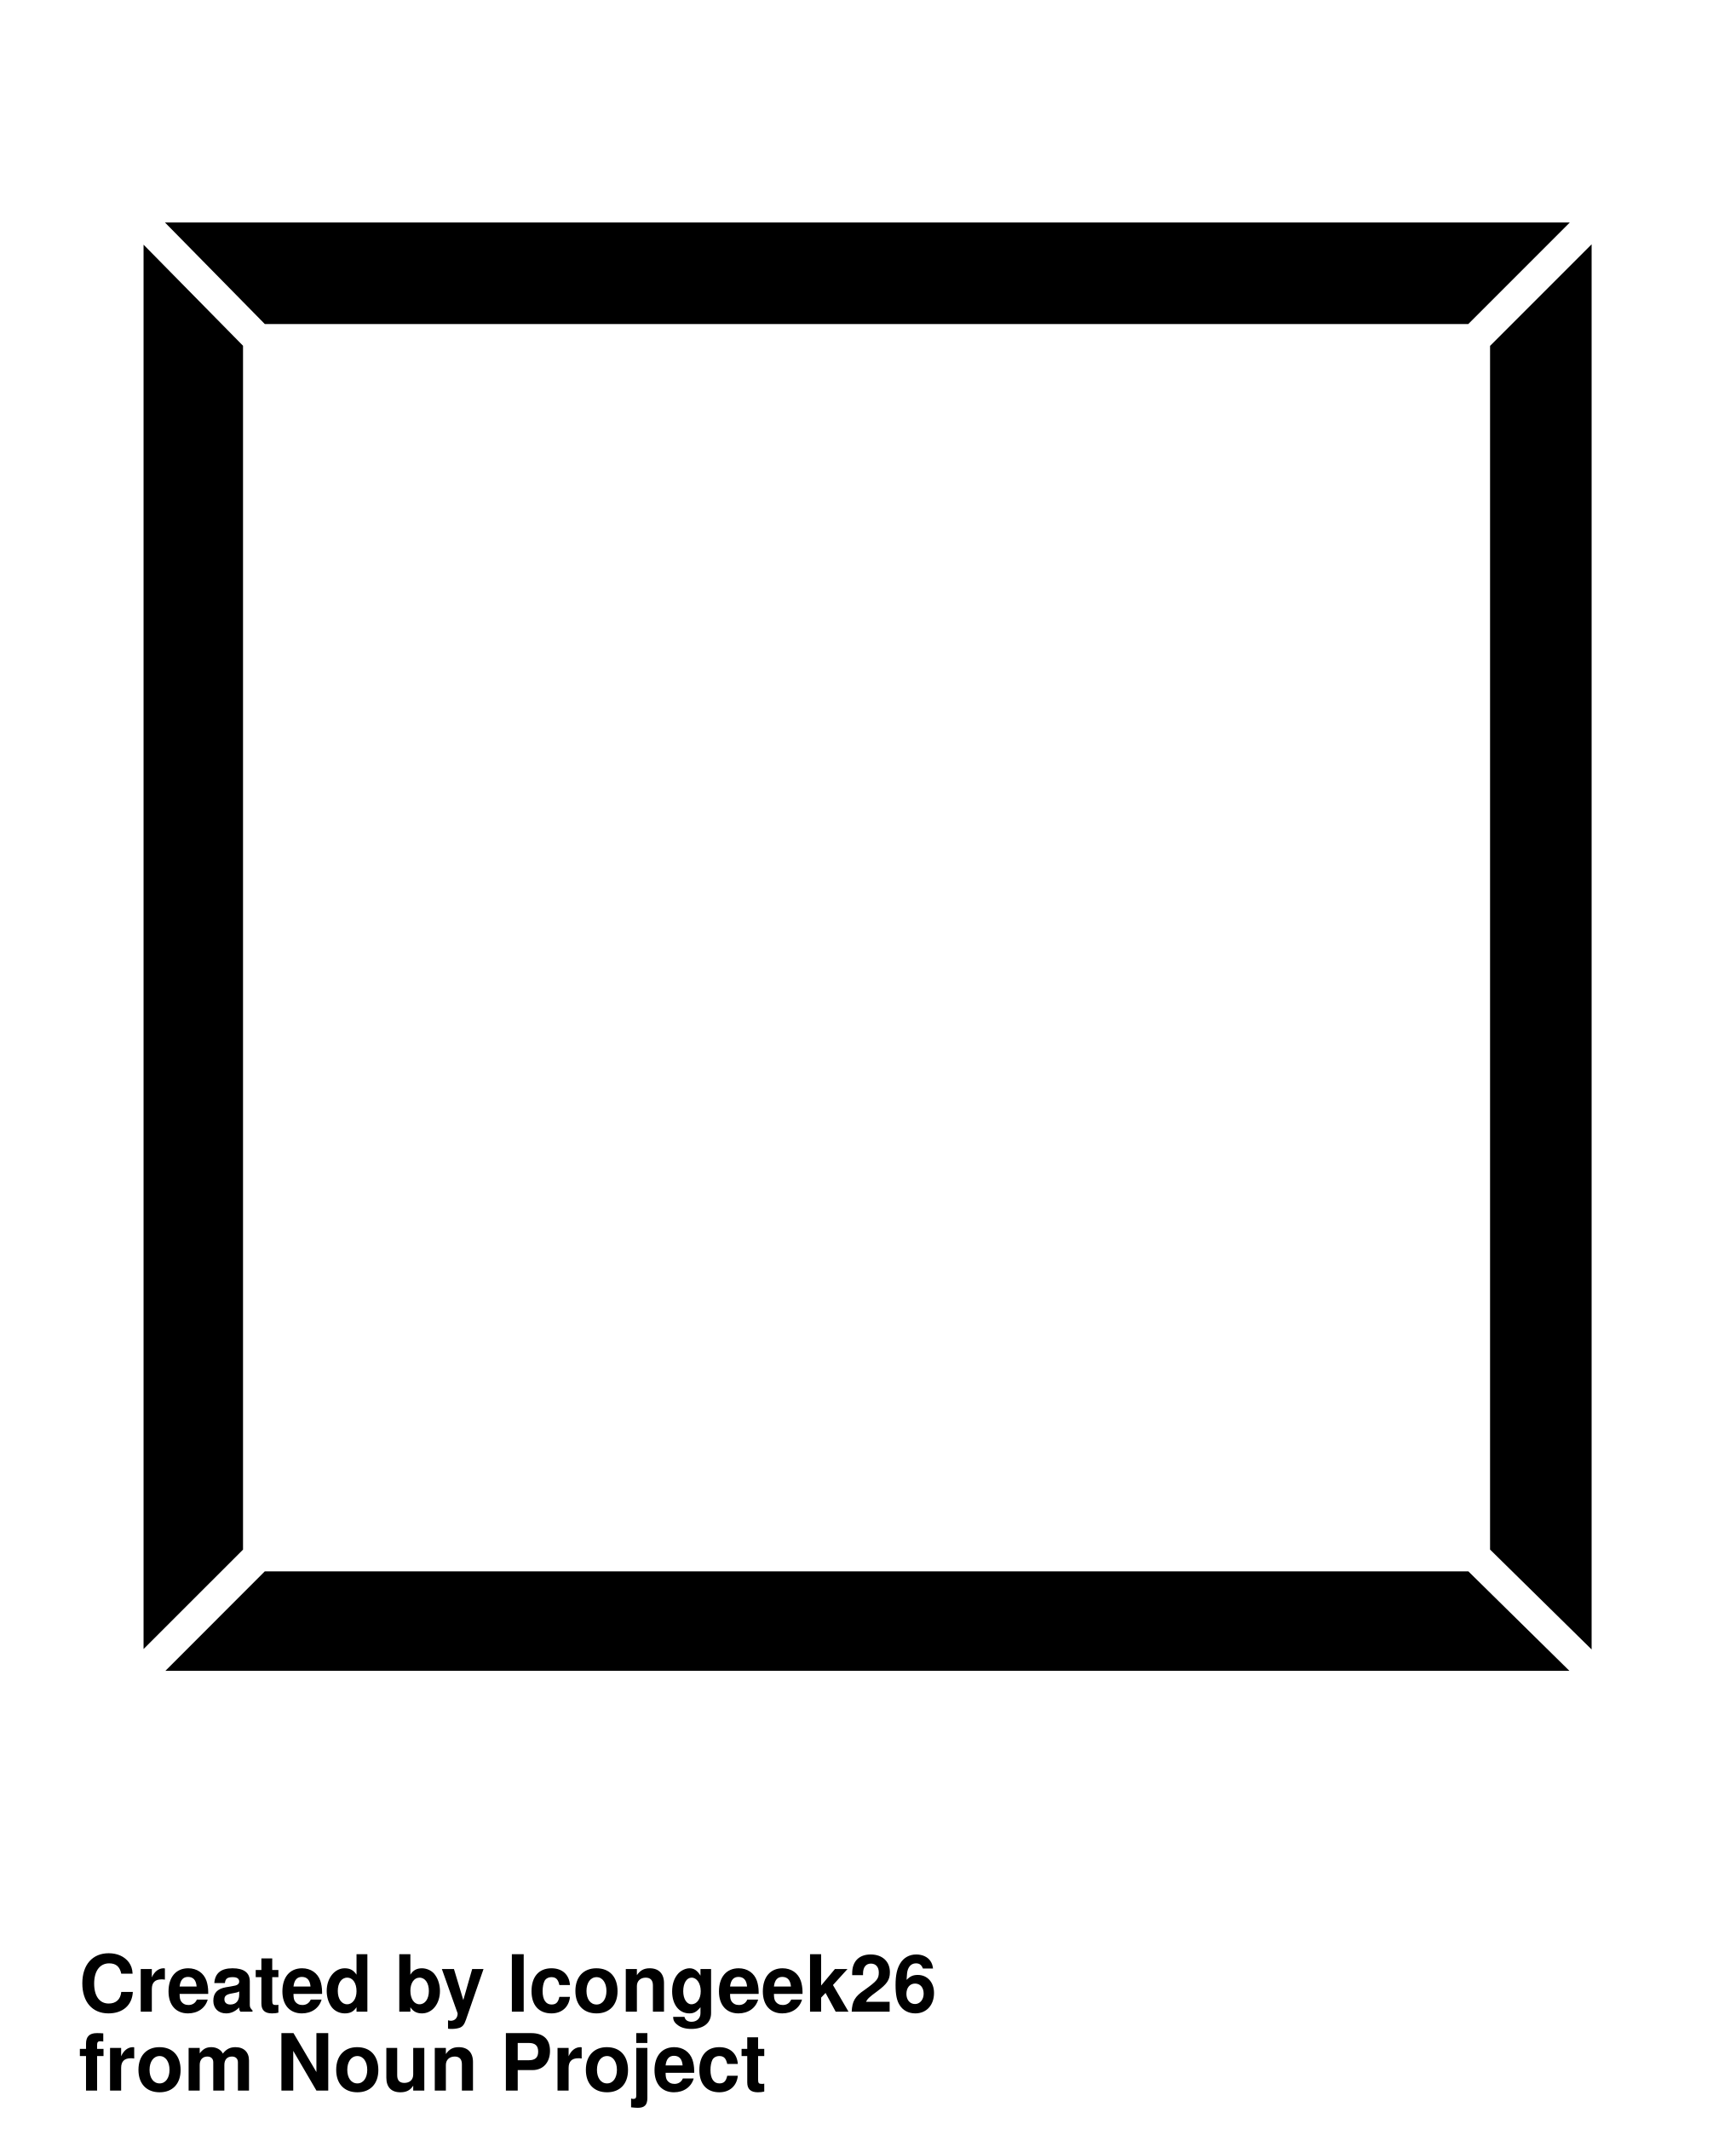
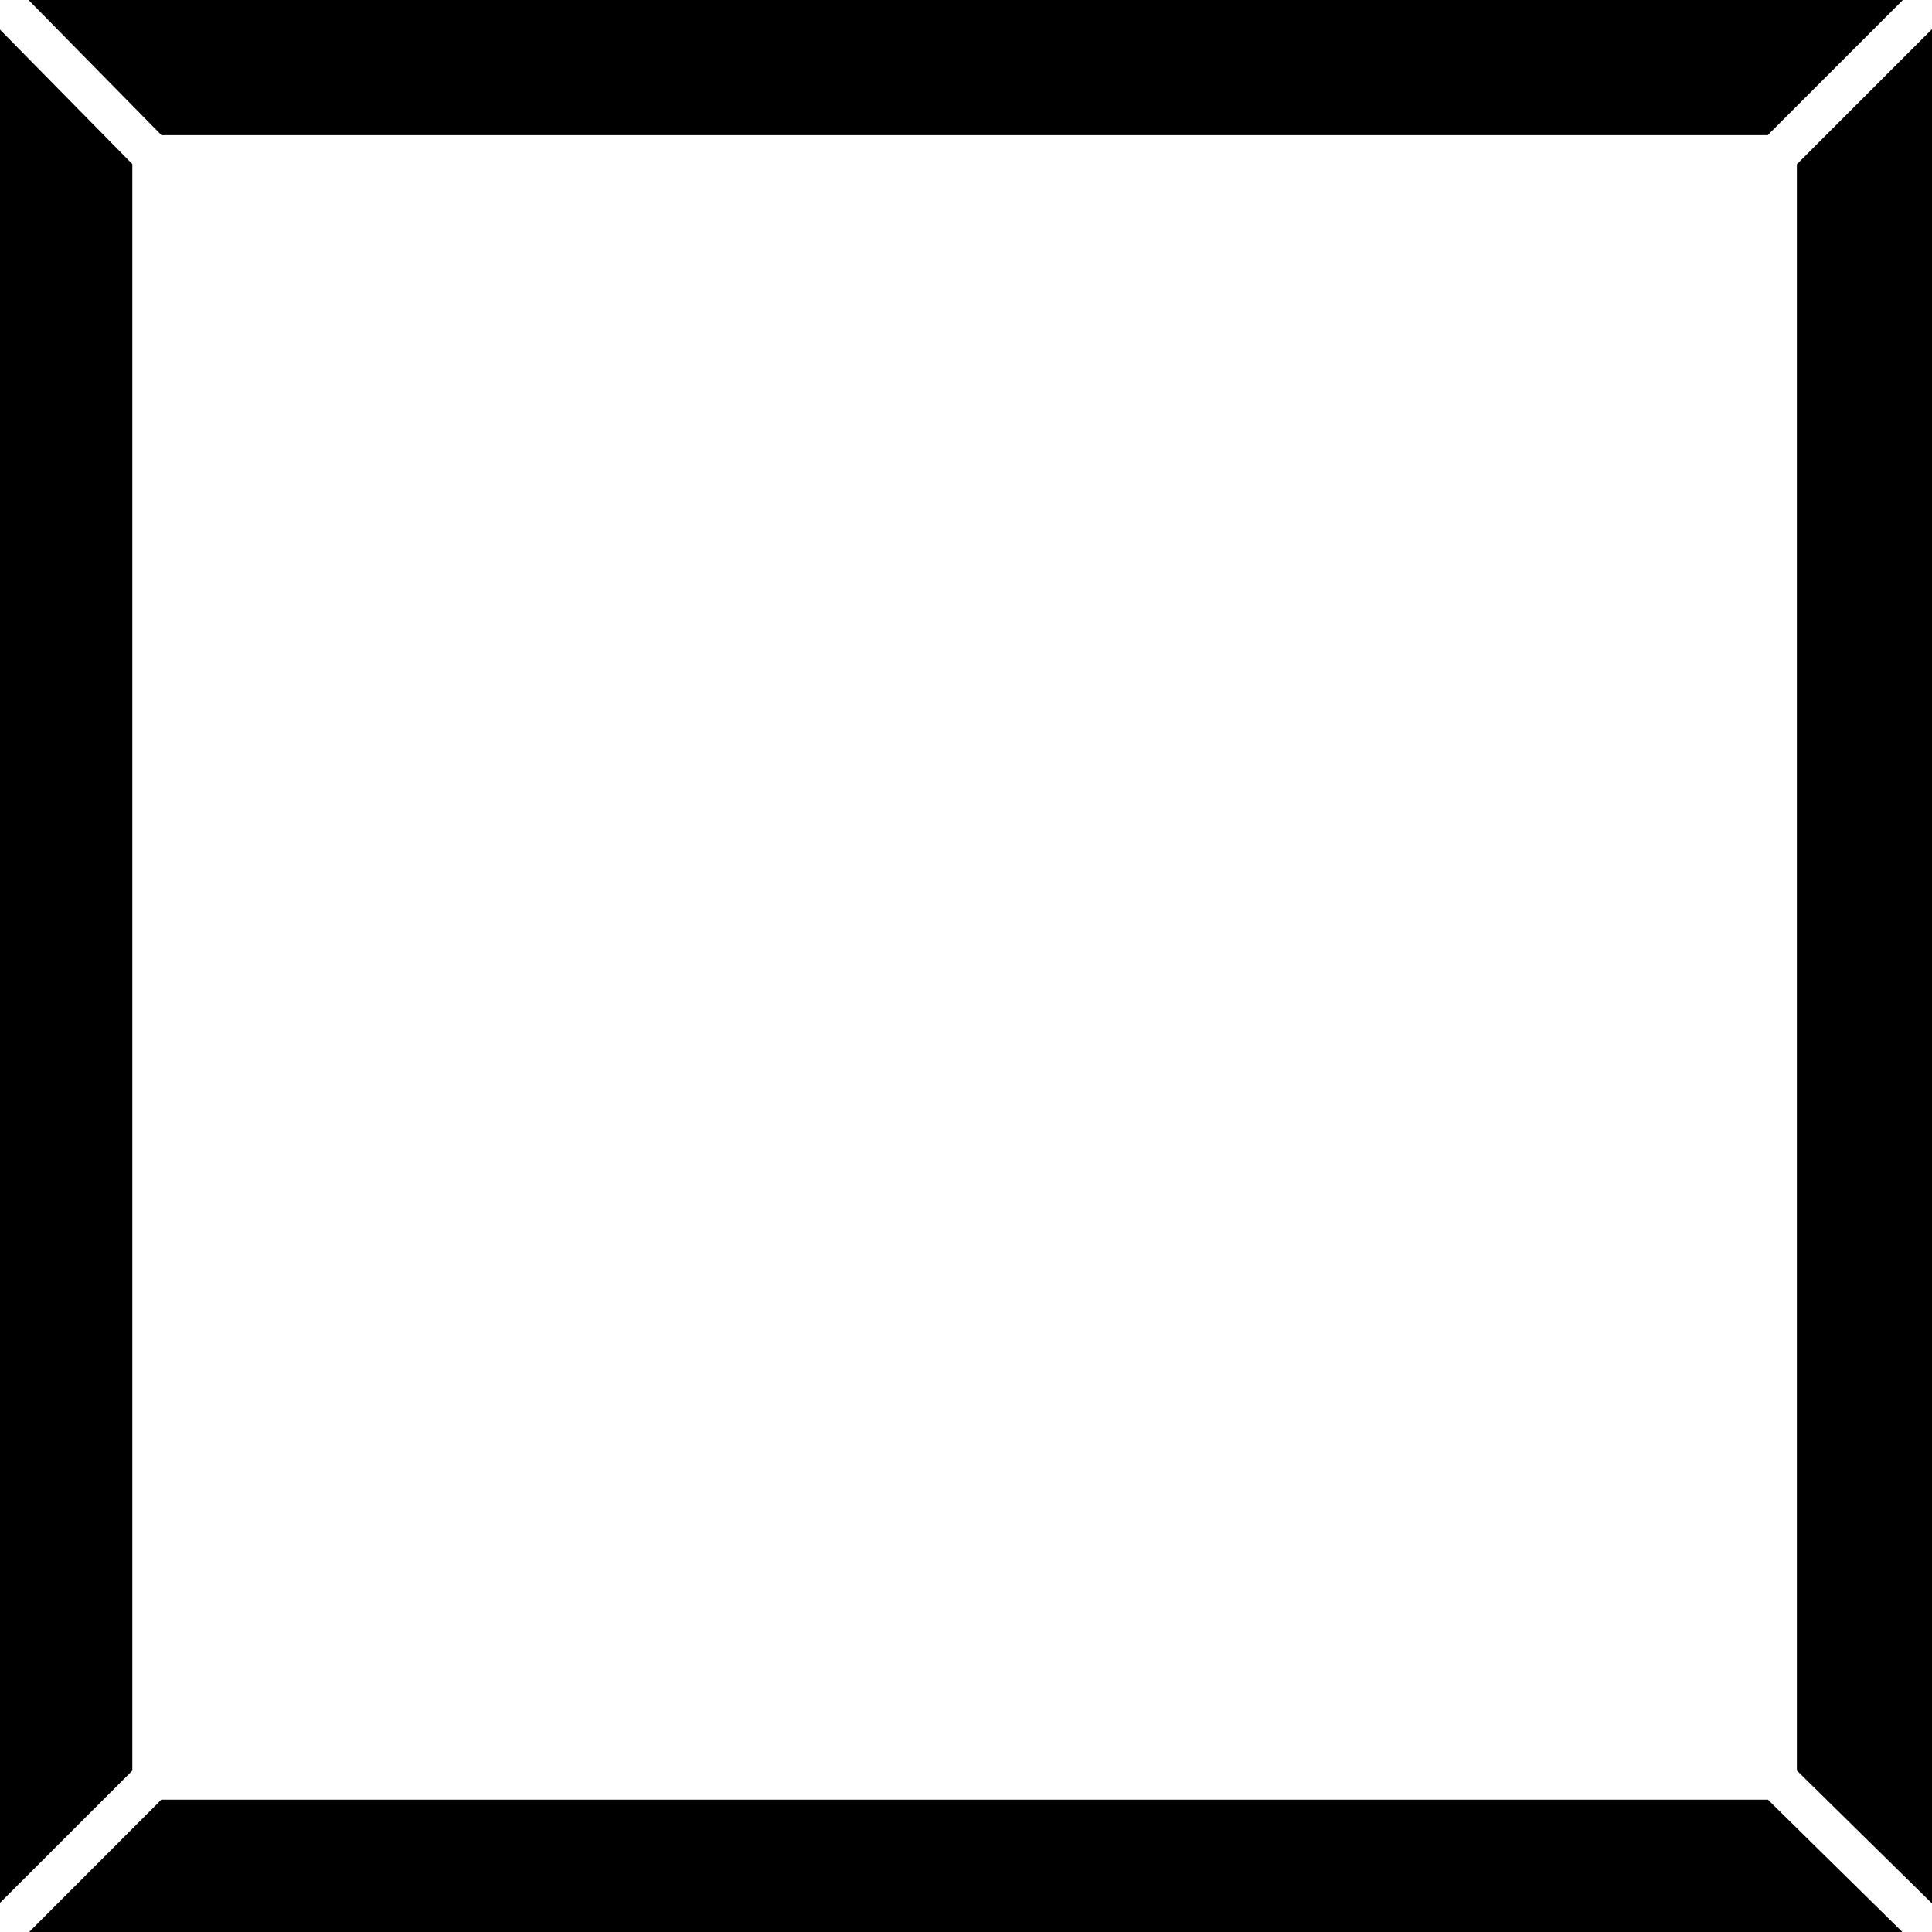
- <svg xmlns="http://www.w3.org/2000/svg" version="1.1" viewBox="-5.0 -10.0 110.0 135.0">
-   <path d="m88.078 10.539 6.438-6.438h-89.059l6.332 6.438z" />
-   <path d="m11.785 89.594-6.301 6.305h89.008l-6.406-6.305z" />
-   <path d="m10.406 11.914-6.305-6.406v89.008l6.305-6.301z" />
-   <path d="m89.461 88.211 6.438 6.332v-89.059l-6.438 6.438z" />
-   <text x="0.0" y="117.5" font-size="5.0" font-weight="bold" font-family="Arbeit Regular, Helvetica, Arial-Unicode, Arial, Sans-serif" fill="#000000">Created by Icongeek26</text>
-   <text x="0.0" y="122.5" font-size="5.0" font-weight="bold" font-family="Arbeit Regular, Helvetica, Arial-Unicode, Arial, Sans-serif" fill="#000000">from Noun Project</text>
+ <svg xmlns="http://www.w3.org/2000/svg" version="1.1" viewBox="23 23 512 512">
+   <g transform="scale(5.58)">
+     <path d="m88.078 10.539 6.438-6.438h-89.059l6.332 6.438z" />
+     <path d="m11.785 89.594-6.301 6.305h89.008l-6.406-6.305z" />
+     <path d="m10.406 11.914-6.305-6.406v89.008l6.305-6.301z" />
+     <path d="m89.461 88.211 6.438 6.332v-89.059l-6.438 6.438z" />
+   </g>
</svg>
